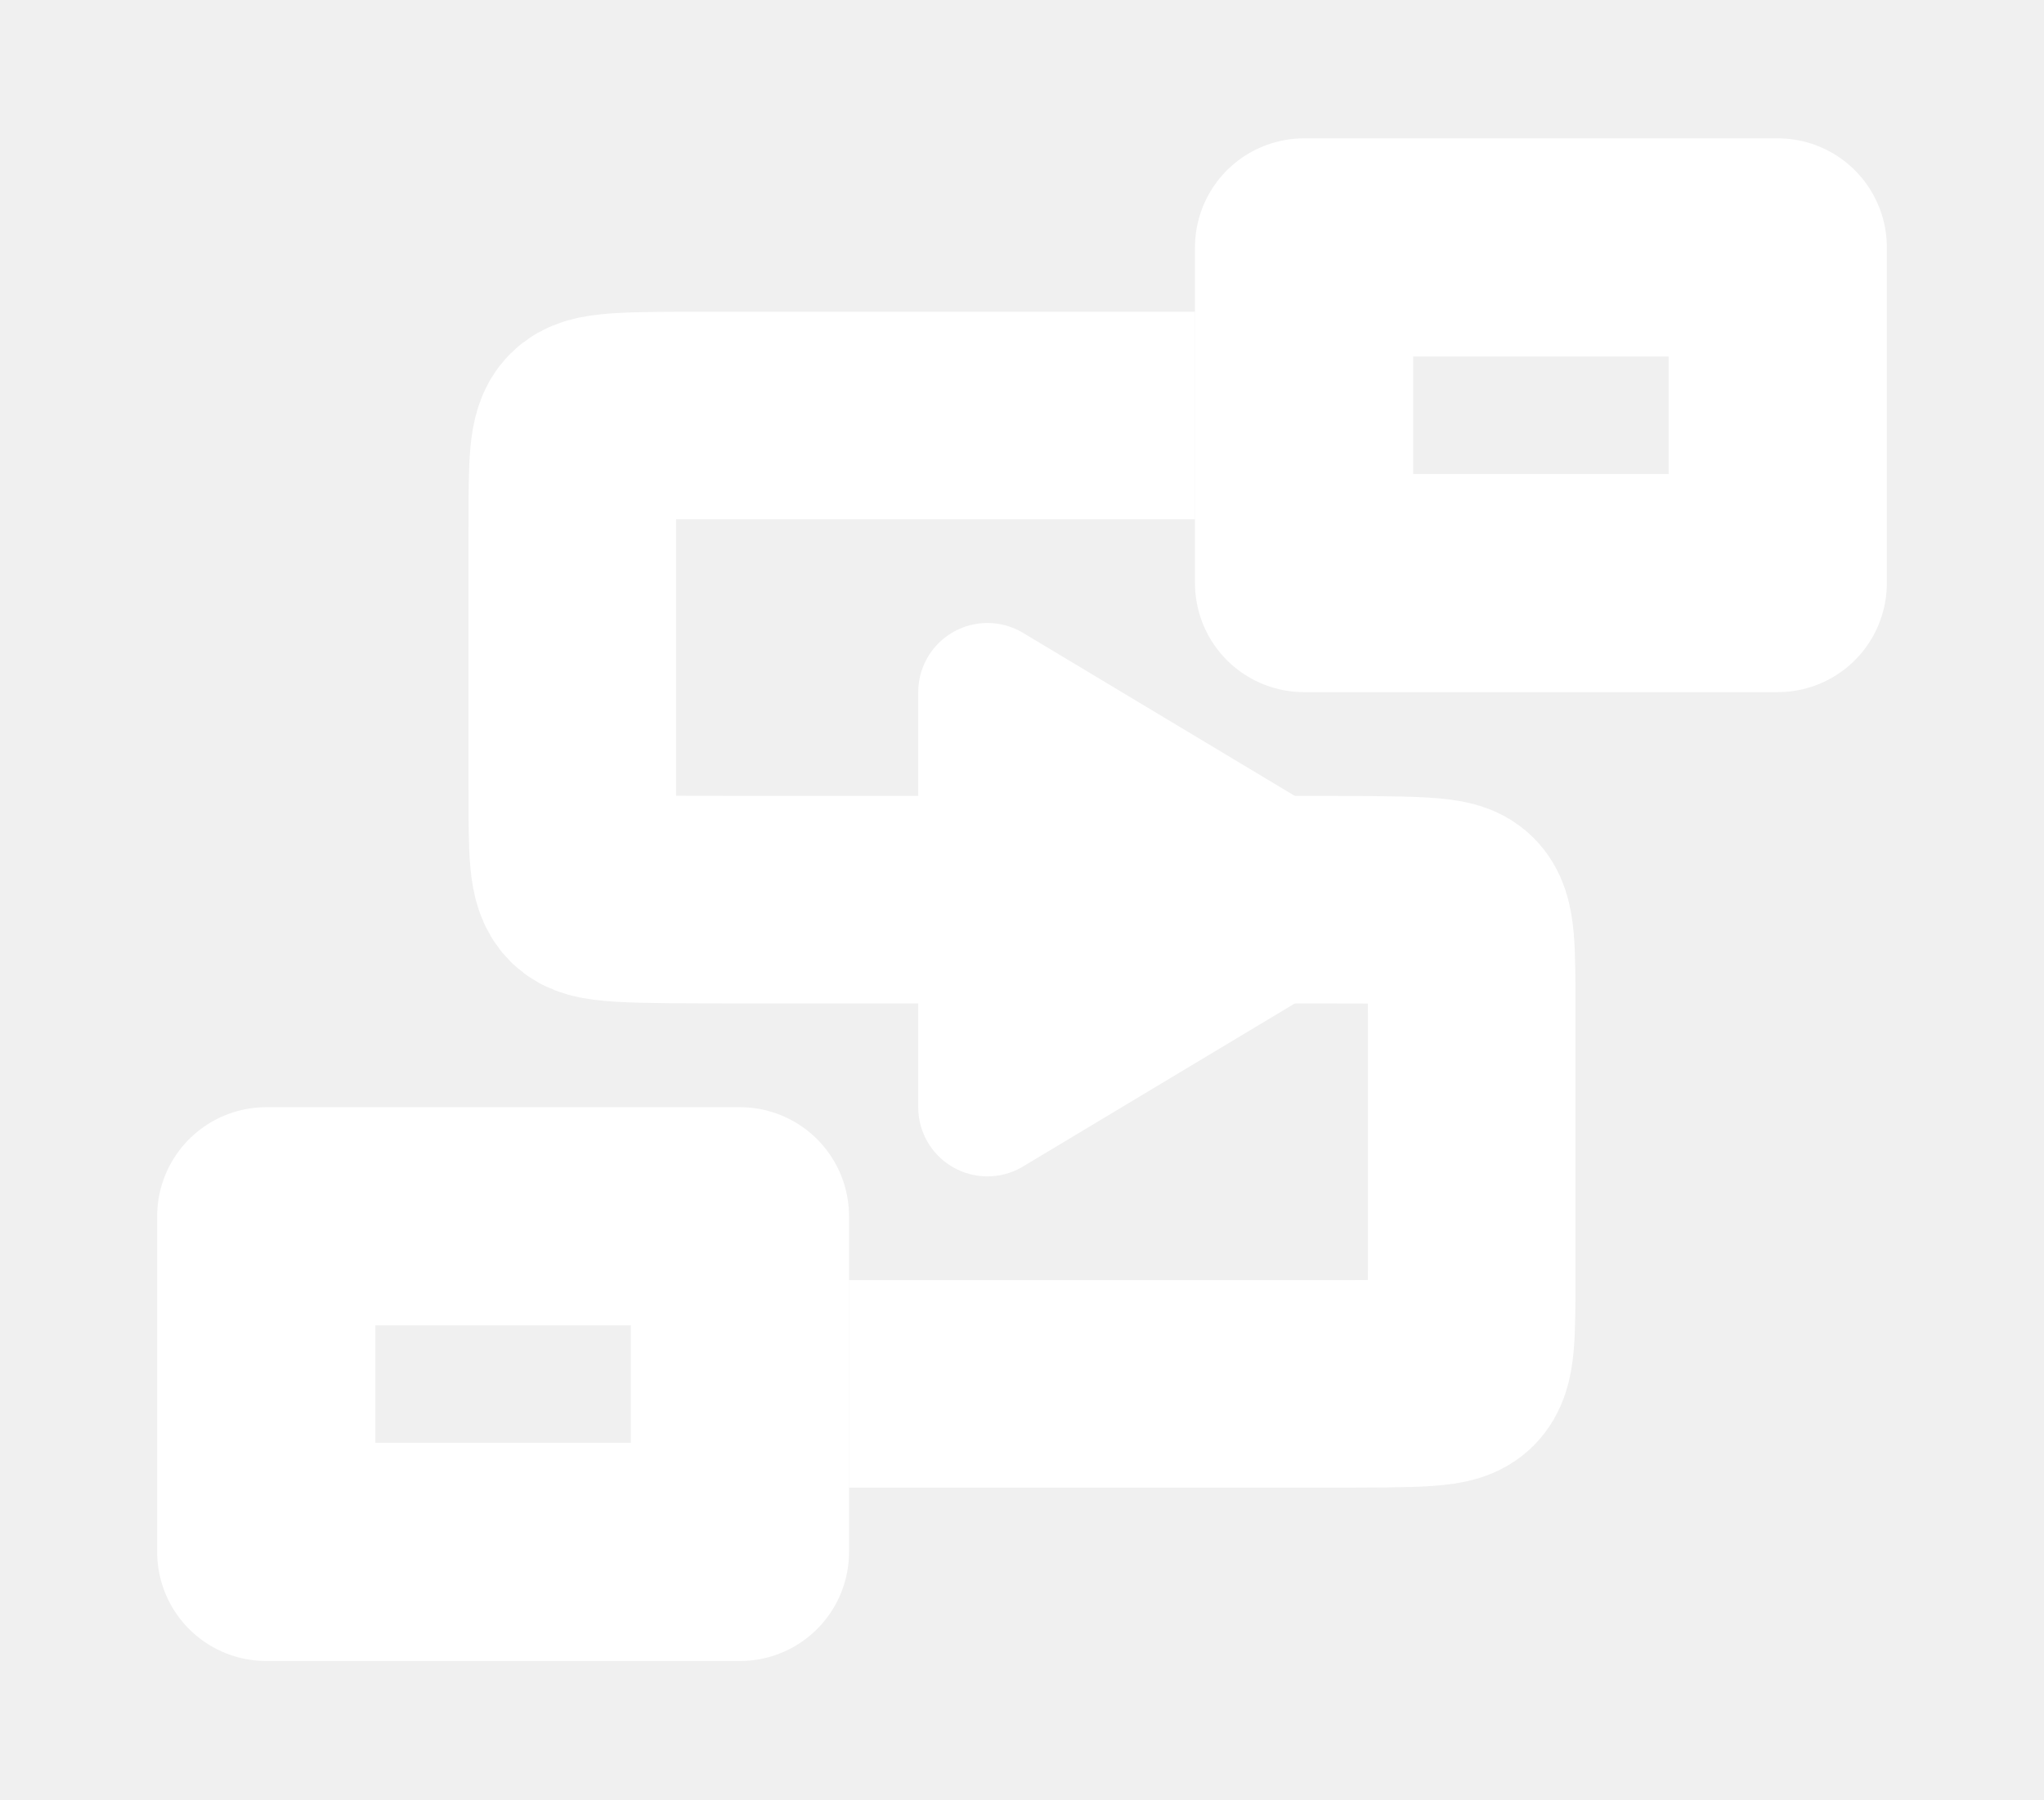
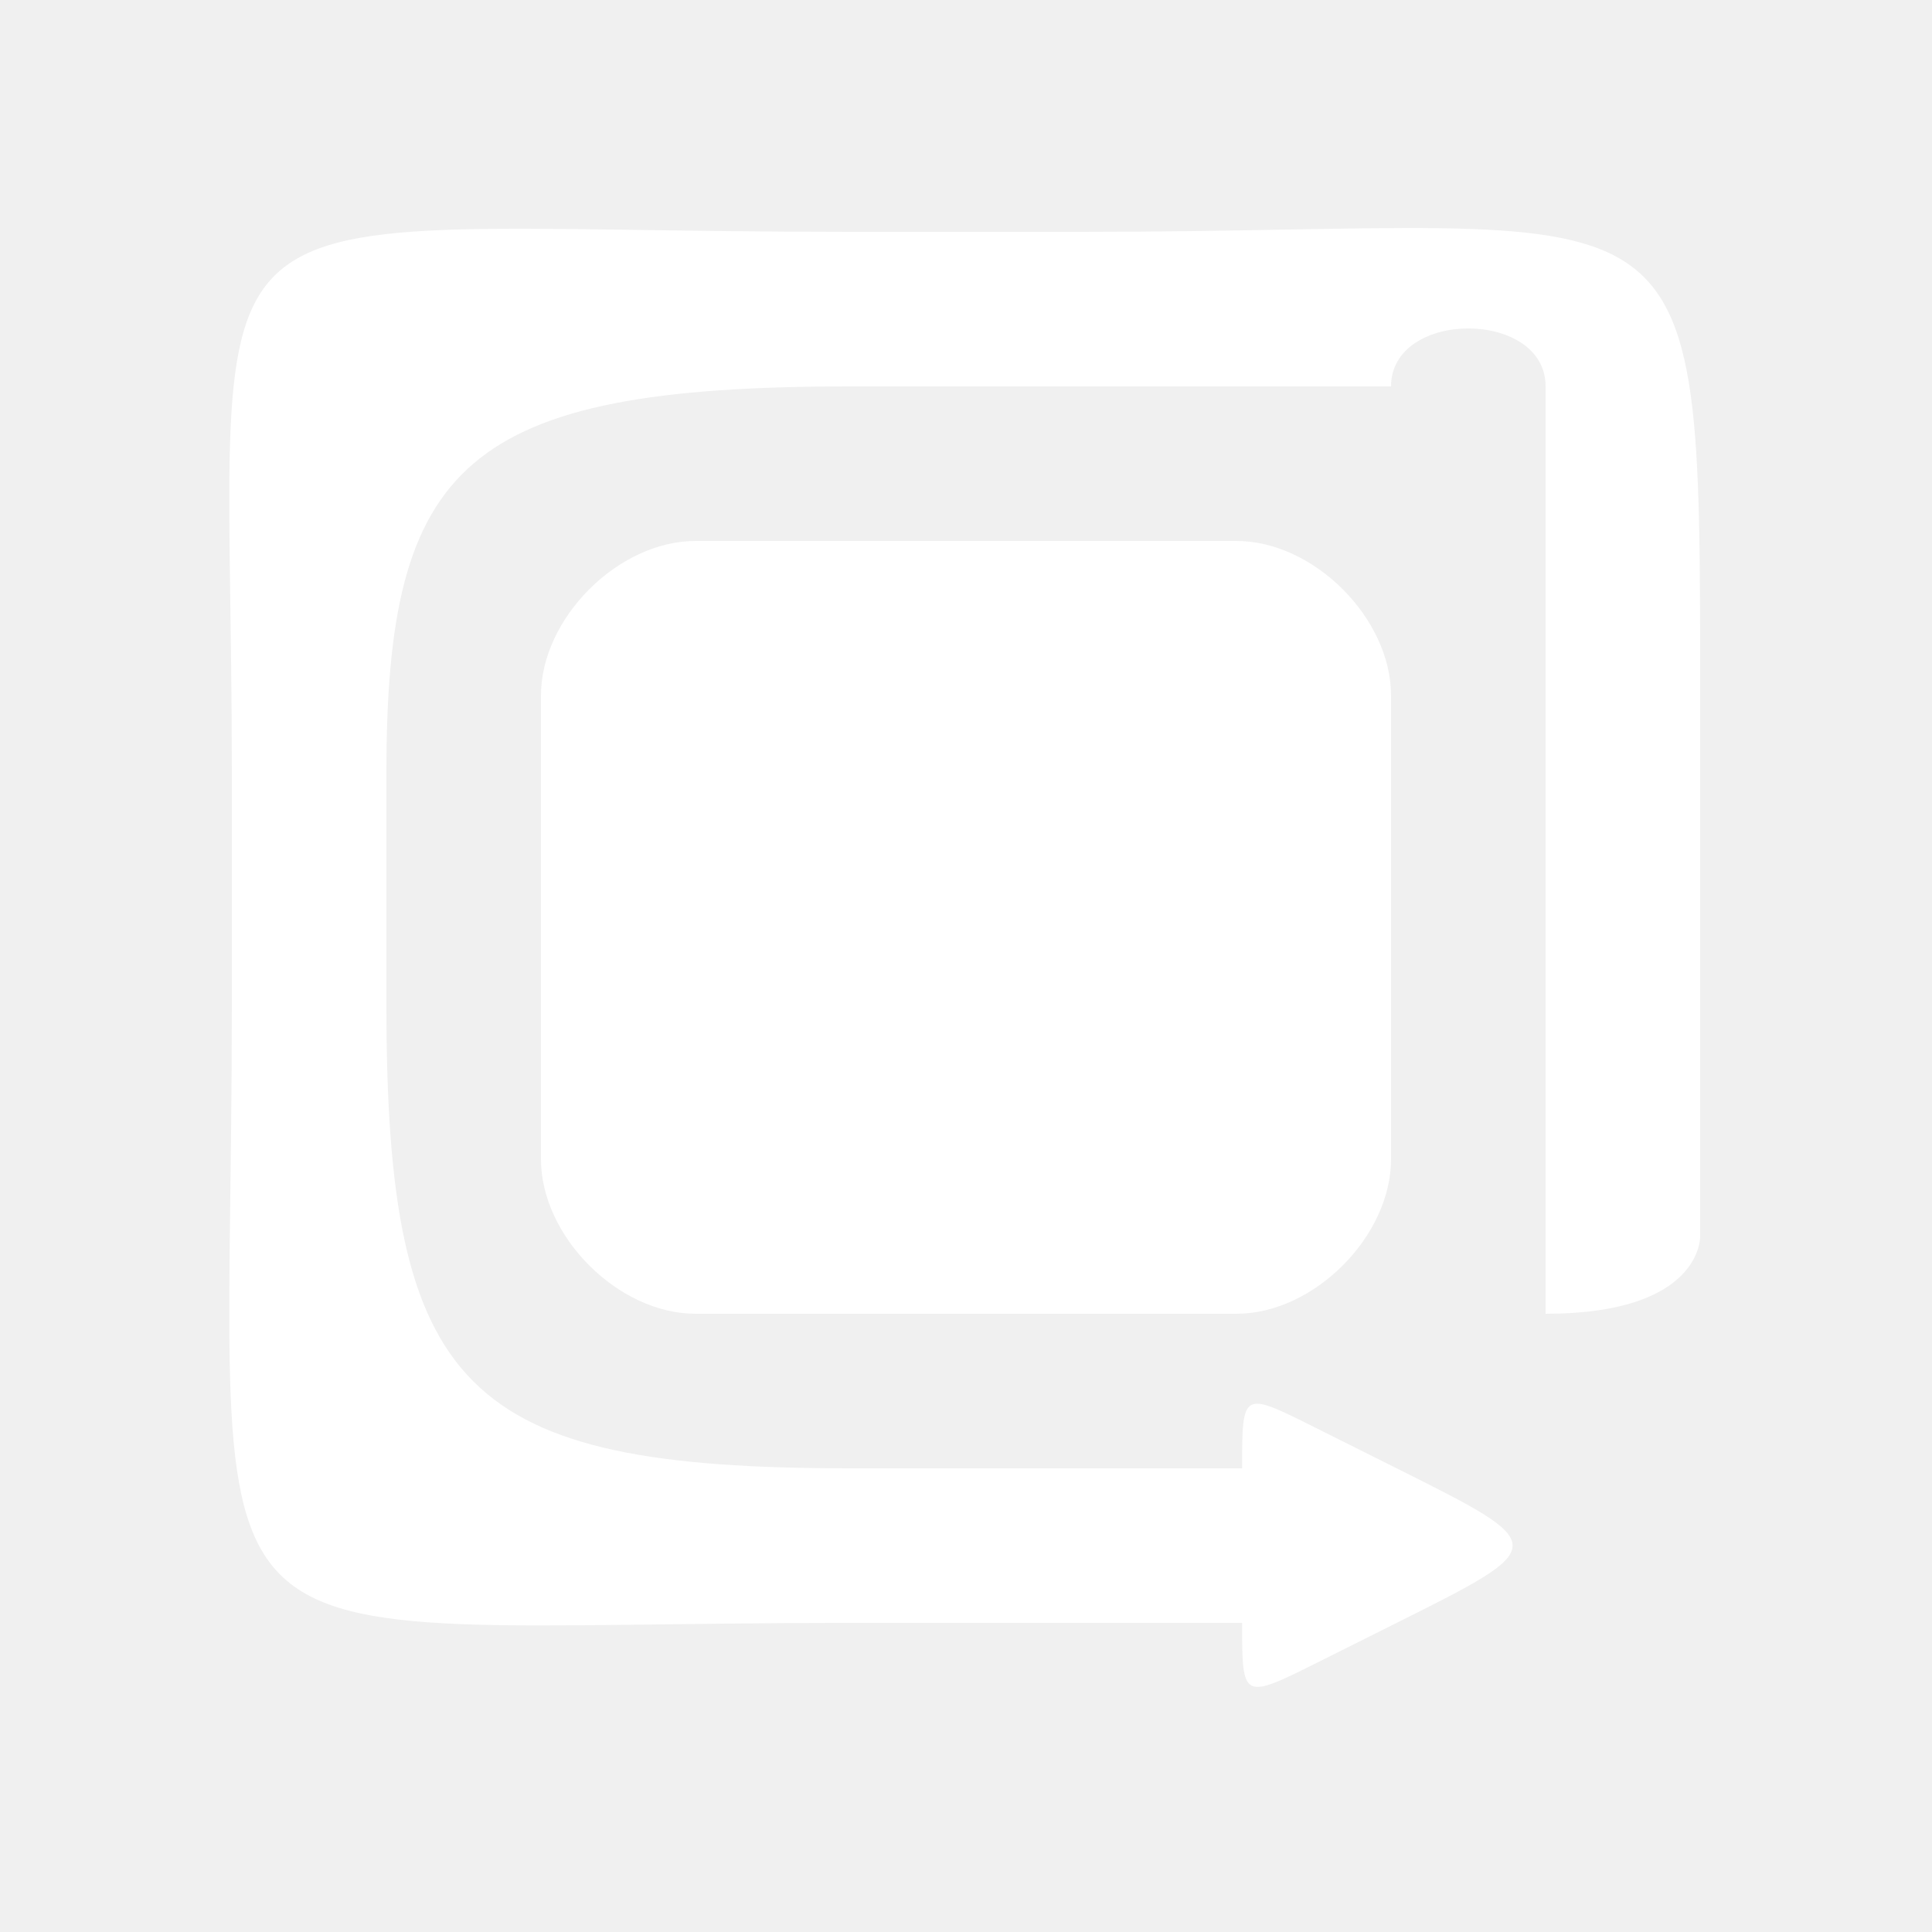
- <svg xmlns="http://www.w3.org/2000/svg" width="125mm" height="110.06mm" viewBox="-10 -10 145 130.06" version="1.1" id="svg1">
-   <defs id="defs1" />
-   <g id="layer1" transform="translate(-33.70081,-21.22963)">
-     <rect style="fill:#ffffff;fill-opacity:0;stroke:#ffffff;stroke-width:15.768;stroke-linejoin:round;stroke-dasharray:none;stroke-opacity:0.99" id="rect4" width="34.232" height="24.262" x="116.585" y="29.113" />
-     <rect style="fill:#ffffff;fill-opacity:0;stroke:#ffffff;stroke-width:15.768;stroke-linecap:butt;stroke-linejoin:round;stroke-dasharray:none;stroke-opacity:0.99" id="rect4-3" width="34.232" height="24.262" x="41.585" y="99.144" />
-     <path style="fill:#ffffff;fill-opacity:0;stroke:#ffffff;stroke-width:15;stroke-linejoin:round;stroke-dasharray:none;stroke-opacity:0.99" d="m 143.701,71.26 c -13.333,0 -26.666,0 -34.167,0 -7.5,0 -9.167,0 -10,0.833 -0.833,0.833 -0.833,2.5 -0.833,7.5 0,5 0,13.671 0,18.502 0,4.831 0,6.498 0.833,7.331 0.833,0.833 2.5,0.833 12.5,0.833 10,0 28.333,0 38.333,0 10,0 11.667,0 12.5,0.833 0.833,0.833 0.833,2.5 0.833,7.5 0,5 0,13.333 0,18.333 0,5 0,6.667 -0.833,7.5 -0.833,0.833 -2.5,0.833 -10,0.833 -7.5,0 -20.833,0 -34.167,0" id="path4" transform="translate(-35.00002,-29.99999)" />
-     <path style="fill:#ffffff;fill-opacity:0;stroke:#ffffff;stroke-width:10;stroke-linejoin:round;stroke-dasharray:none;stroke-opacity:0.99" d="m 118.701,76.26 -25,-15 v 30 z" id="path5" />
+ <svg xmlns="http://www.w3.org/2000/svg" width="125mm" height="125mm" viewBox="0 0 125 125" version="1.1" id="svg1">
+   <defs id="defs1">
+     <linearGradient id="swatch6900">
+       <stop style="stop-color:#3b82f6;stop-opacity:1;" offset="0" id="stop6900" />
+     </linearGradient>
+     <linearGradient id="swatch2301">
+       <stop style="stop-color:#1e40af;stop-opacity:1;" offset="0" id="stop2302" />
+     </linearGradient>
+   </defs>
+   <g id="layer1" transform="translate(-15,-65)">
+     <path style="fill:#ffffff;fill-opacity:1;stroke:none;stroke-width:0;stroke-linecap:round;stroke-linejoin:round;stroke-dasharray:none;stroke-dashoffset:0;stroke-opacity:0.988" d="M 115,95 V 150 c 10.146,-1e-5 10,-5 10,-5 v -35 c 0,-35 0.089,-30 -40,-30 h -15 c -45,0 -40,-5 -40,35 v 15 c 0,45 -5,40 40,40 h 25.364 c 0,5 0,5 5,2.5 l 5,-2.5 c 10,-5 10,-5 0,-10 L 100,157.318 C 95.364,155 95.364,155 95.364,160 h -25.364 c -25,0 -30,-5 -30,-30 v -15 c 0,-20 5,-25 30,-25 h 25 H 105 c 0,-5 10,-5 10,0 z" id="path5" />
+     <path style="fill:#ffffff;fill-opacity:1;stroke:#ffffff;stroke-width:0;stroke-linecap:round;stroke-linejoin:round;stroke-dasharray:none;stroke-dashoffset:0;stroke-opacity:1" d="M 60,100 H 95 C 100,100 105,105 105,110 v 30 c 0,5 -5,10 -10,10 H 60 c -5,0 -10,-5 -10,-10 v -30 c 0,-5 5,-10 10,-10 z" id="path14703" />
  </g>
</svg>
